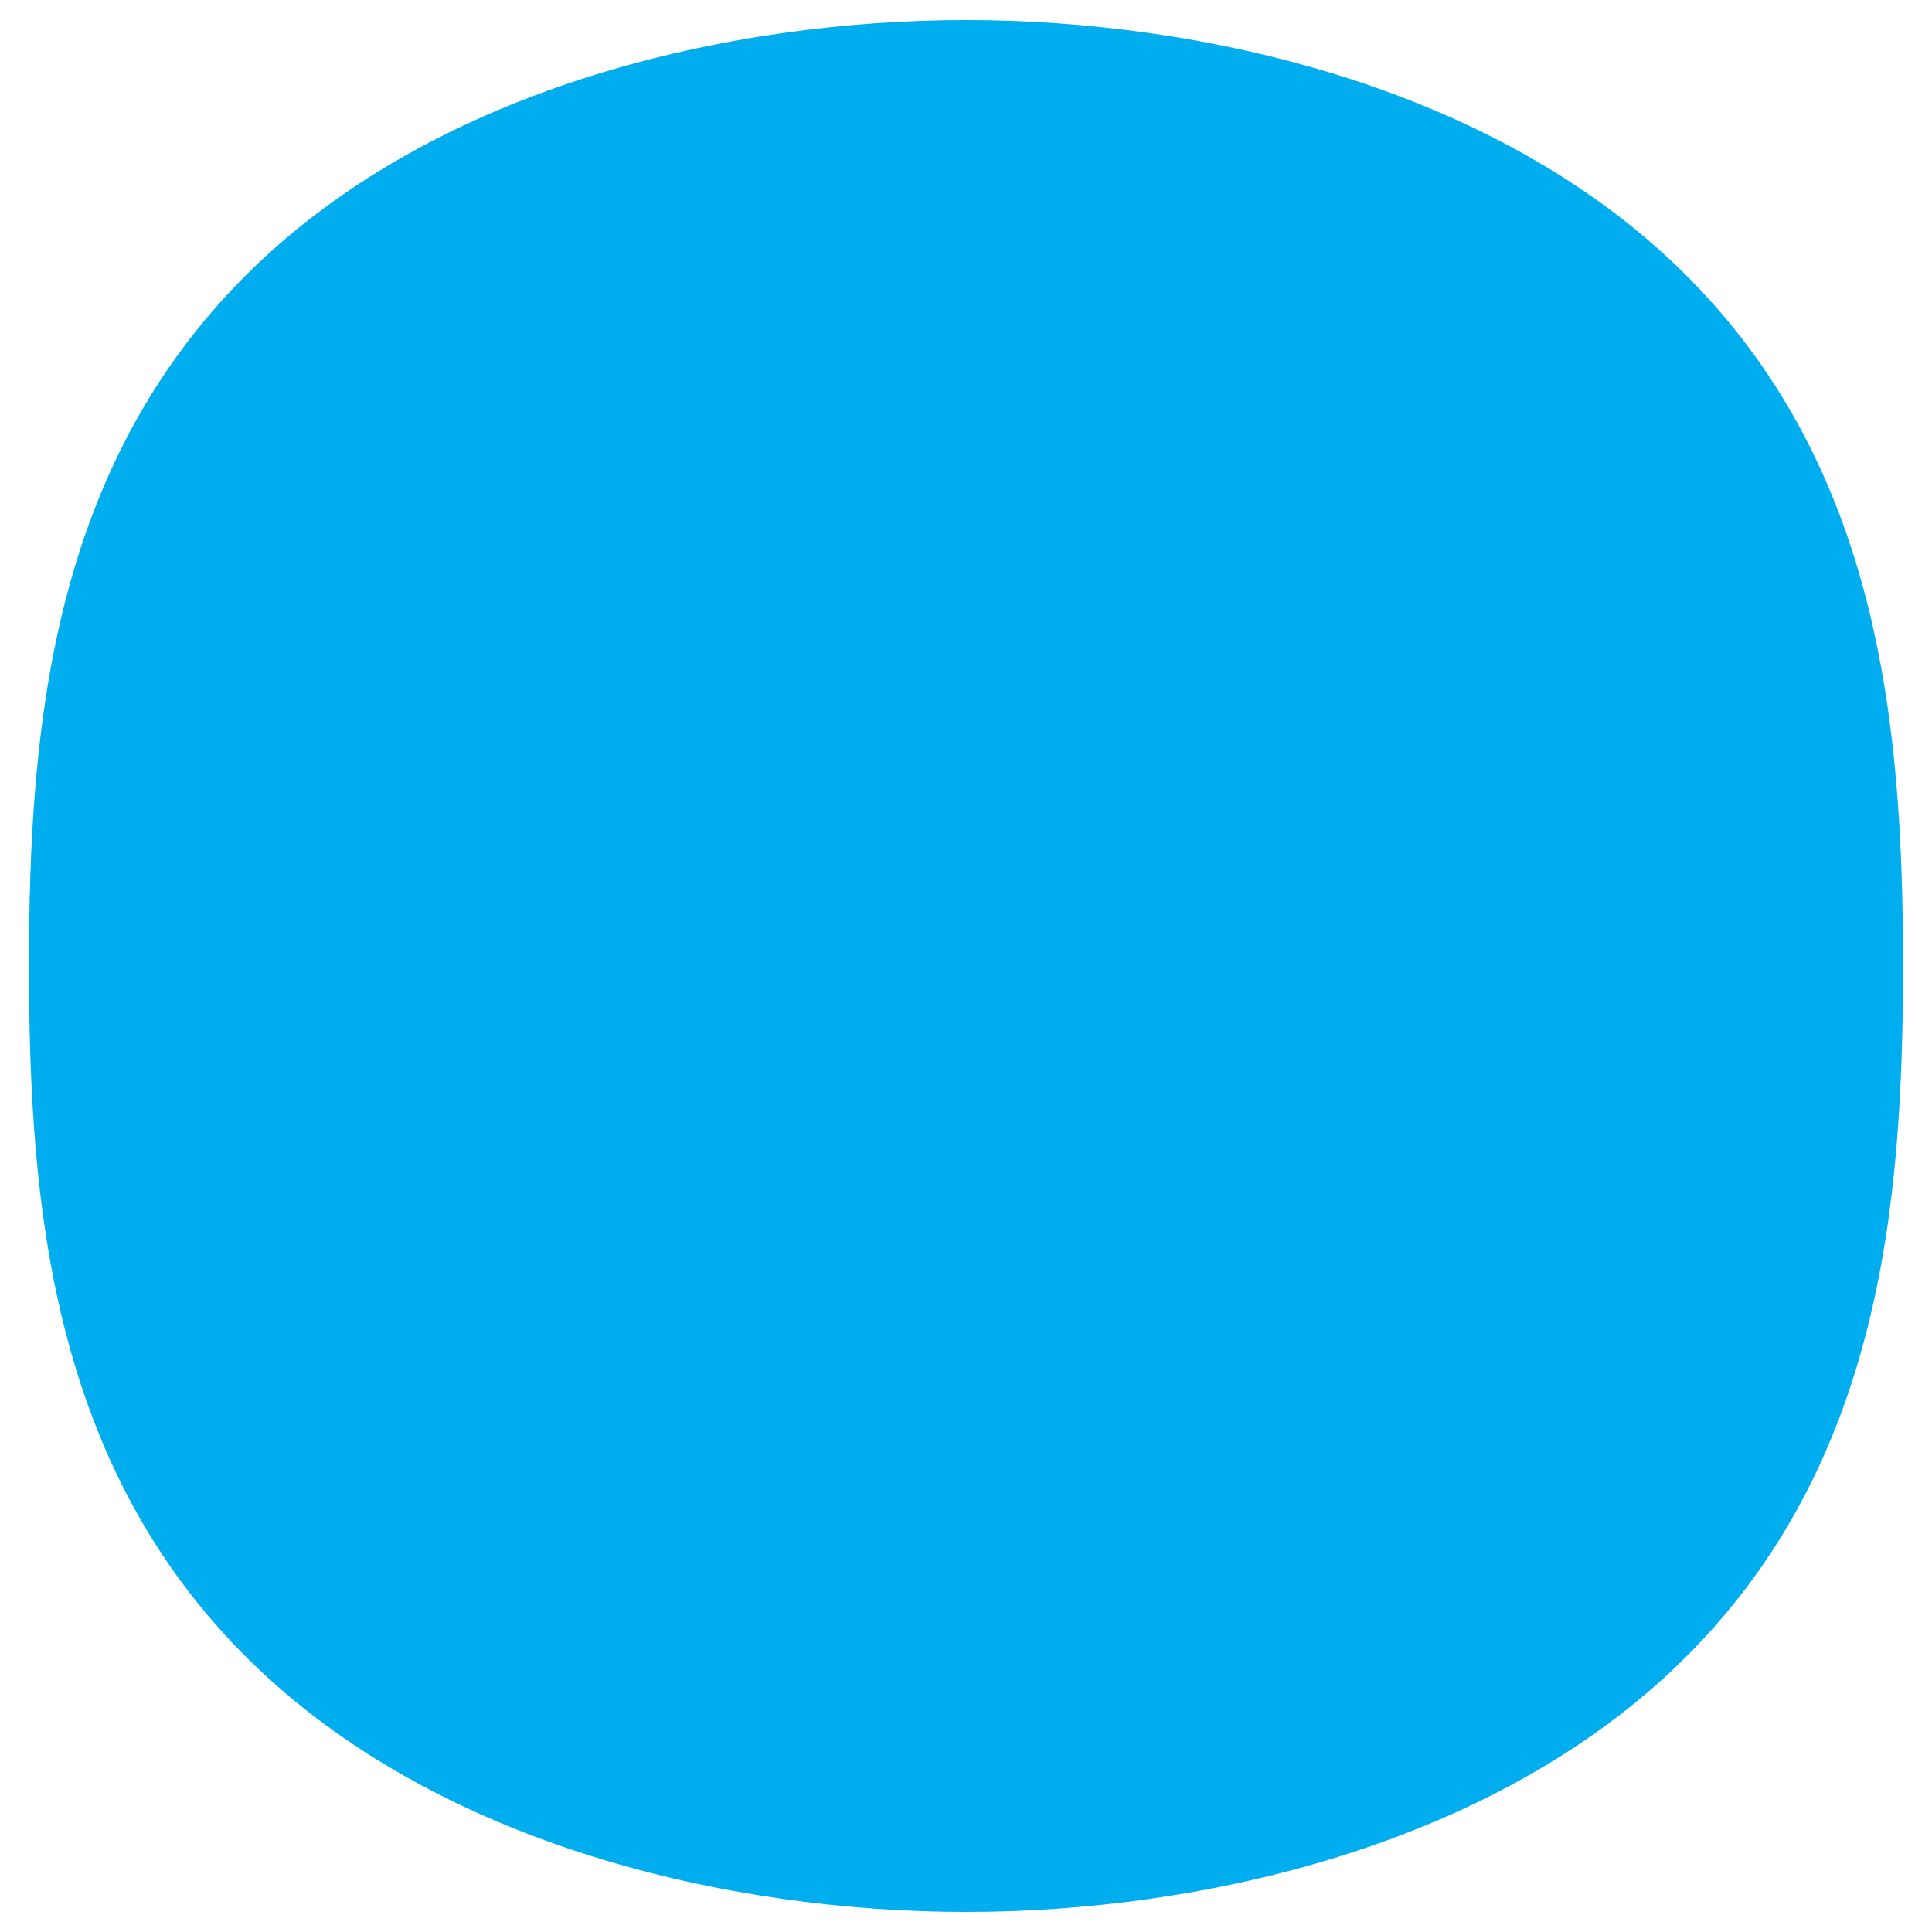
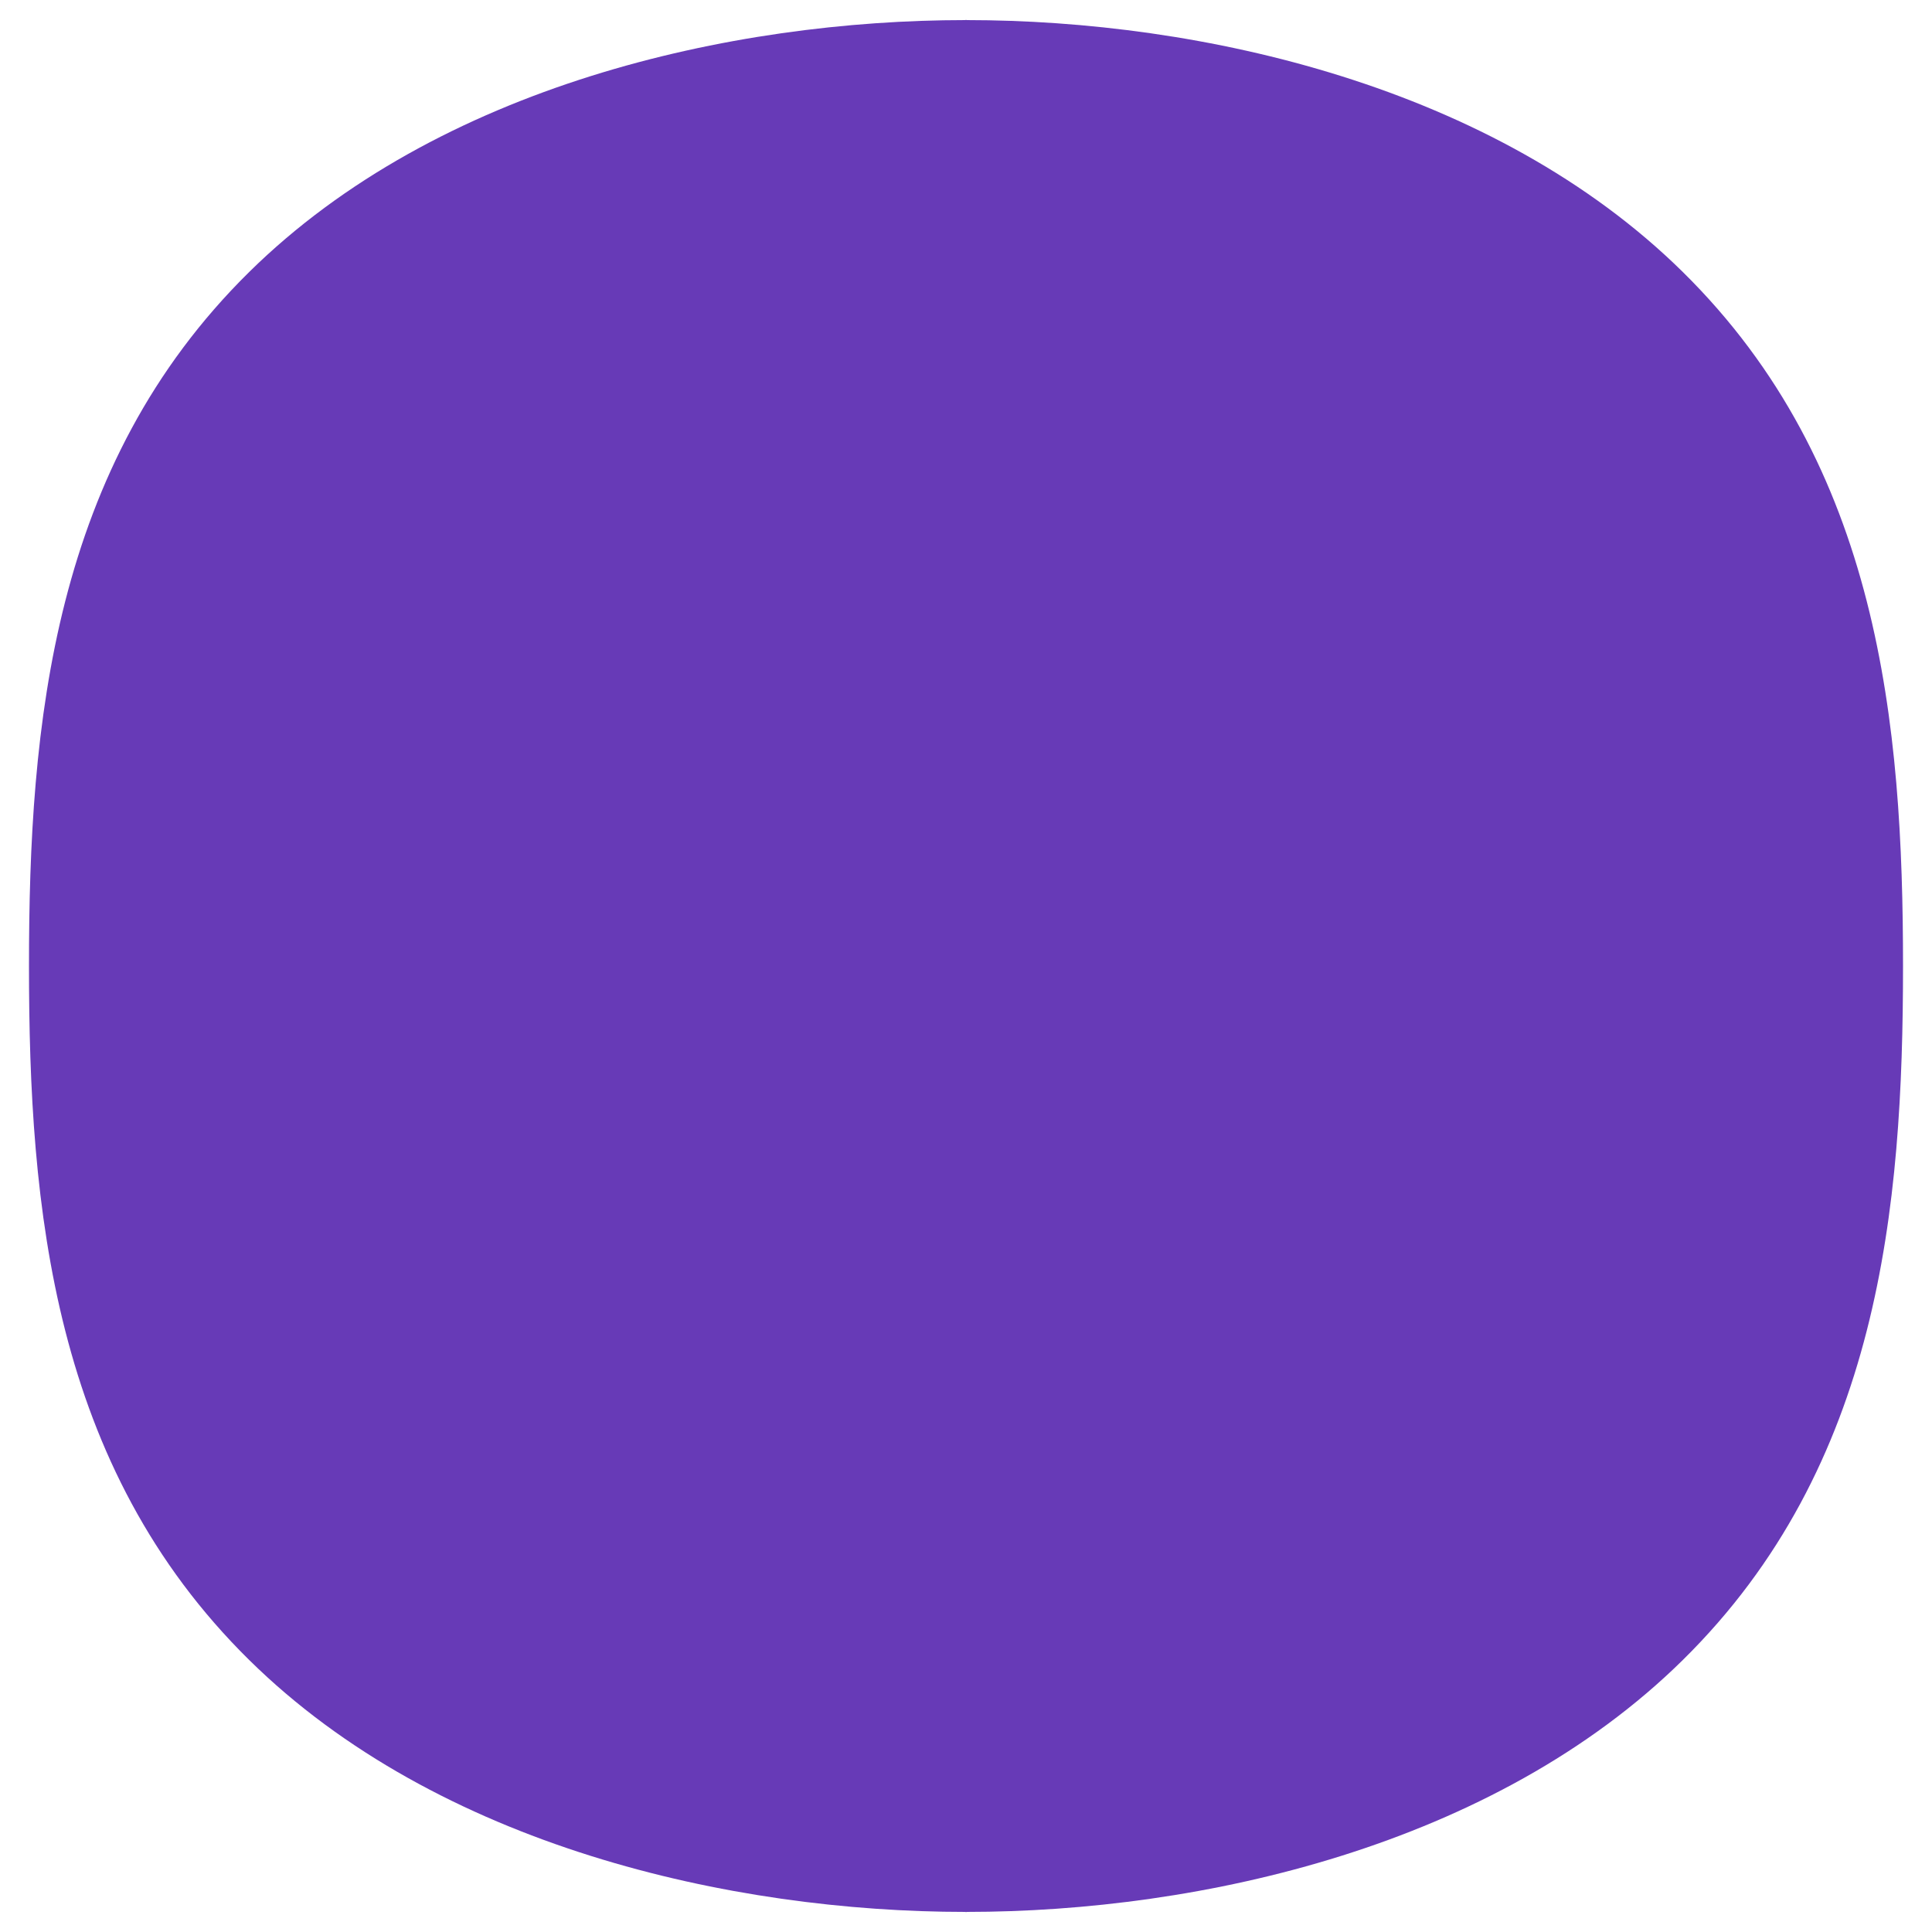
- <svg xmlns="http://www.w3.org/2000/svg" version="1.1" id="Layer_1" width="200" height="200" viewBox="0 0 200 200" preserveAspectRatio="none">
-   <path fill="#00AEEF" d="M174.209,28.162C154.645,8.88,124.289,2.08,100.06,2.08c-0.074,0-0.06-0.079-0.06-0.079  s0.015,0.079-0.06,0.079c-24.229,0-54.584,6.8-74.149,26.082C5.417,48.242,3,75,3,100s2.418,51.758,22.792,71.838  c19.564,19.281,49.92,26.082,74.149,26.082c0.074,0,0.06,0.079,0.06,0.079s-0.015-0.079,0.06-0.079  c24.229,0,54.585-6.801,74.149-26.082C194.582,151.758,197,125,197,100S194.582,48.242,174.209,28.162z" />
+ <svg xmlns="http://www.w3.org/2000/svg" version="1.1" id="Layer_1" x="0px" y="0px" width="200px" height="200px" viewBox="0 0 200 200" enable-background="new 0 0 200 200" xml:space="preserve">
+   <path fill="#673AB7" d="M174.209,28.162C154.645,8.88,124.289,2.08,100.06,2.08c-0.074,0-0.06-0.079-0.06-0.079  s0.015,0.079-0.06,0.079c-24.229,0-54.584,6.8-74.149,26.082C5.417,48.242,3,75,3,100s2.418,51.758,22.792,71.838  c19.564,19.281,49.92,26.082,74.149,26.082c0.074,0,0.06,0.079,0.06,0.079s-0.015-0.079,0.06-0.079  c24.229,0,54.585-6.801,74.149-26.082C194.582,151.758,197,125,197,100S194.582,48.242,174.209,28.162z" />
</svg>
